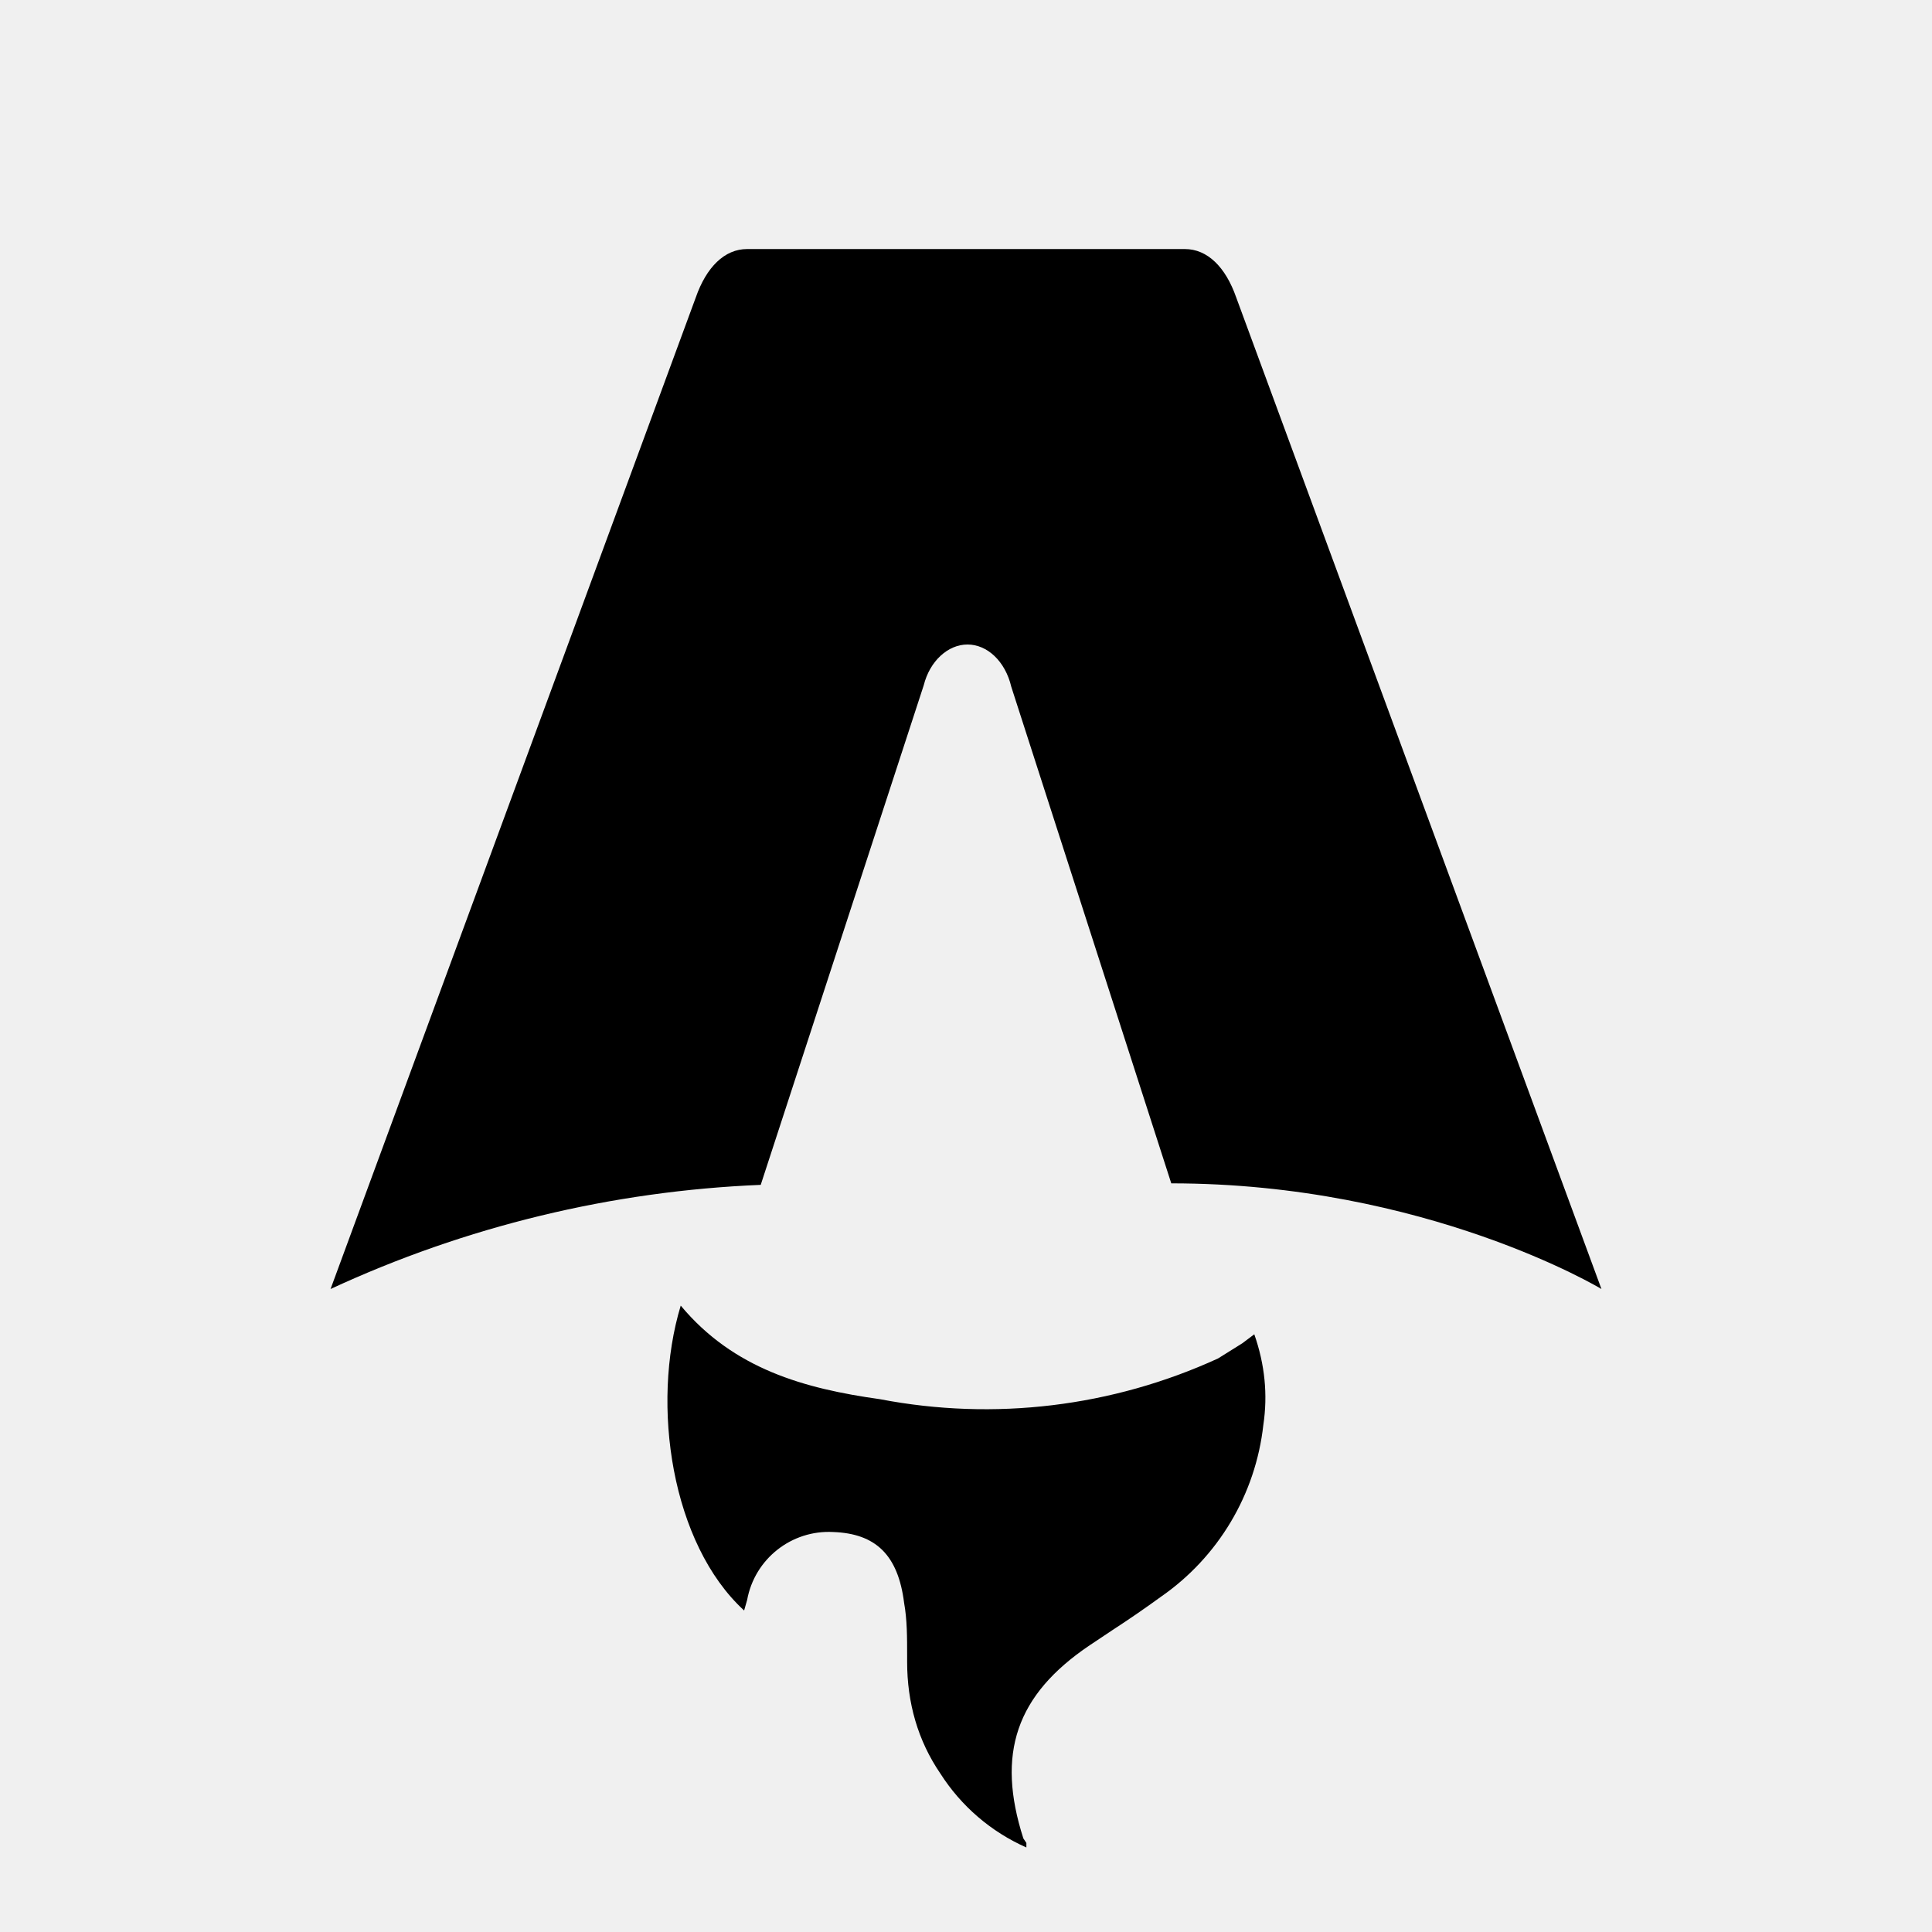
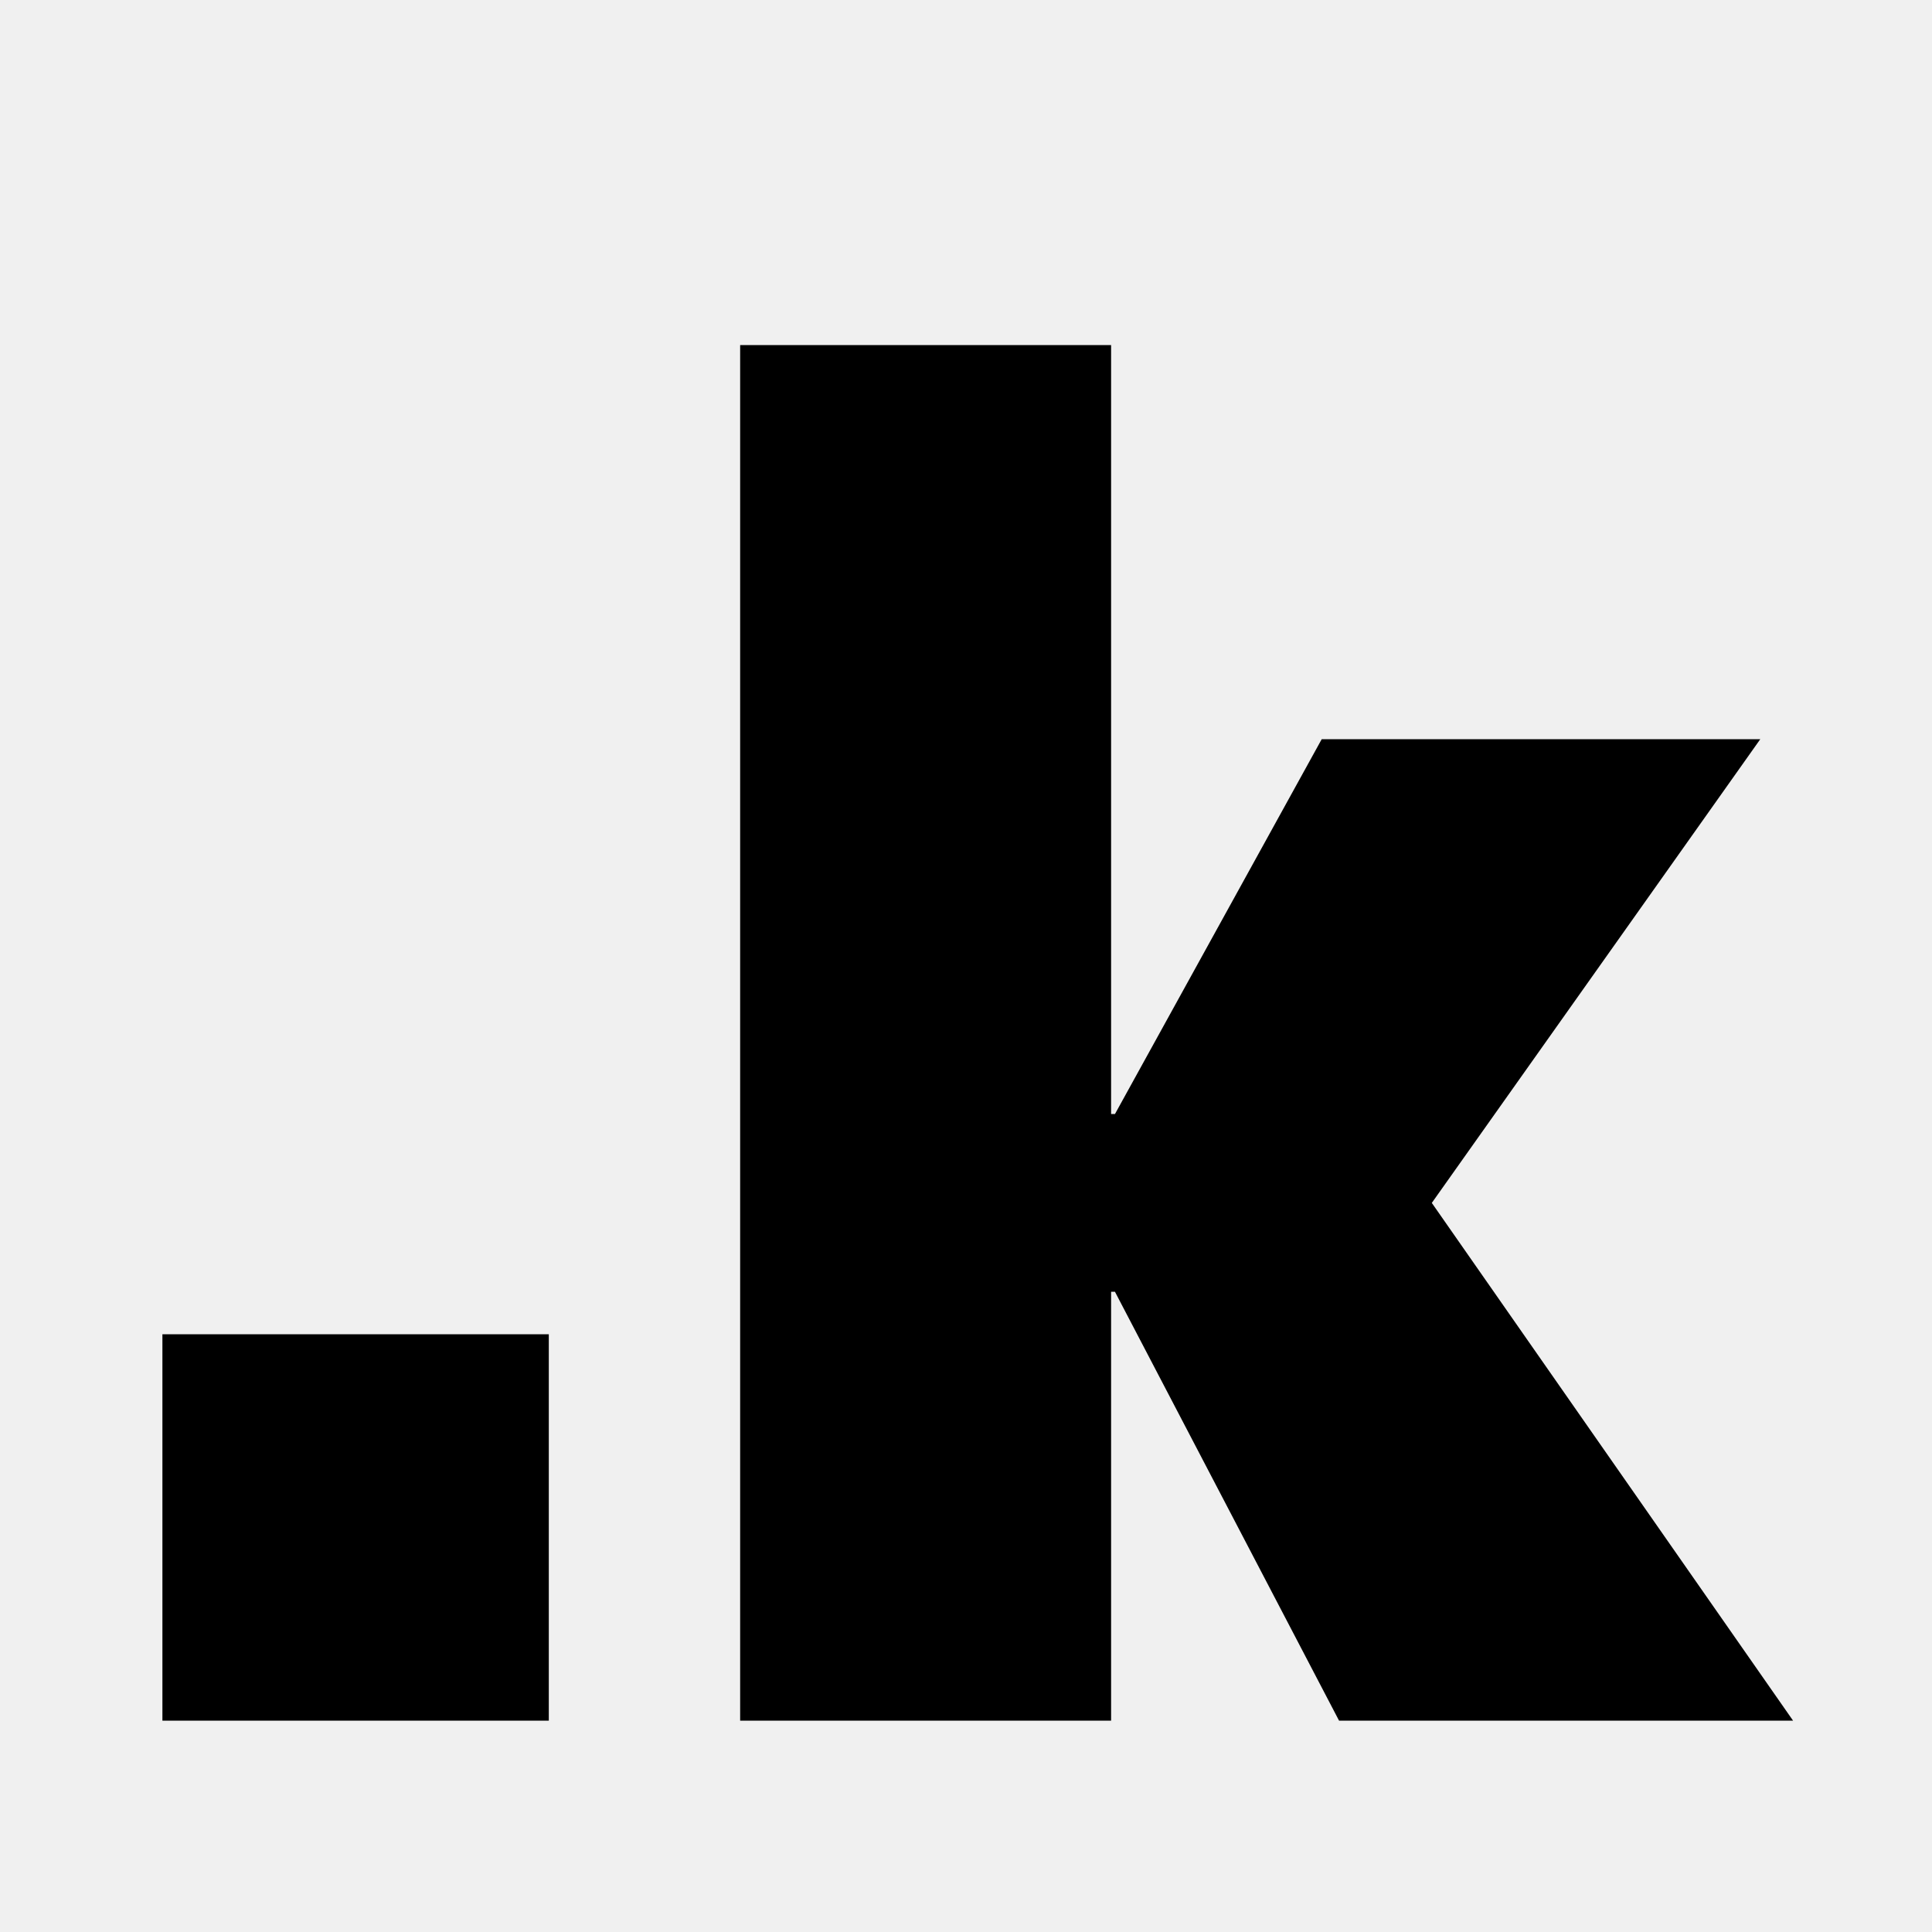
<svg xmlns="http://www.w3.org/2000/svg" fill="none" viewBox="0 0 128 128">
-   <path d="M50.4 78.5a75.1 75.1 0 0 0-28.5 6.9l24.2-65.7c.7-2 1.9-3.2 3.4-3.2h29c1.5 0 2.7 1.2 3.4 3.2l24.2 65.7s-11.6-7-28.5-7L67 45.5c-.4-1.7-1.6-2.8-2.9-2.8-1.3 0-2.5 1.1-2.9 2.7L50.4 78.5Zm-1.1 28.2Zm-4.2-20.2c-2 6.6-.6 15.8 4.2 20.2a17.5 17.5 0 0 1 .2-.7 5.5 5.5 0 0 1 5.7-4.5c2.8.1 4.3 1.5 4.7 4.7.2 1.1.2 2.3.2 3.5v.4c0 2.7.7 5.2 2.2 7.4a13 13 0 0 0 5.7 4.9v-.3l-.2-.3c-1.8-5.6-.5-9.5 4.4-12.8l1.5-1a73 73 0 0 0 3.2-2.2 16 16 0 0 0 6.8-11.4c.3-2 .1-4-.6-6l-.8.6-1.6 1a37 37 0 0 1-22.4 2.7c-5-.7-9.7-2-13.2-6.2Z" />
+   <path d="M36.36 114H10.76V88.4H36.36V114ZM118.797 114H88.717L73.869 85.584H73.613V114H49.037V22.864H73.613V73.808H73.869L87.565 48.976H116.621L94.861 79.696L118.797 114Z" />
  <style>
-         path { fill: #000; }
+         path {
+             fill: #000;
+         }
+ 
        @media (prefers-color-scheme: dark) {
-             path { fill: #FFF; }
+             path {
+                 fill: #FFF;
+             }
        }
    </style>
</svg>
